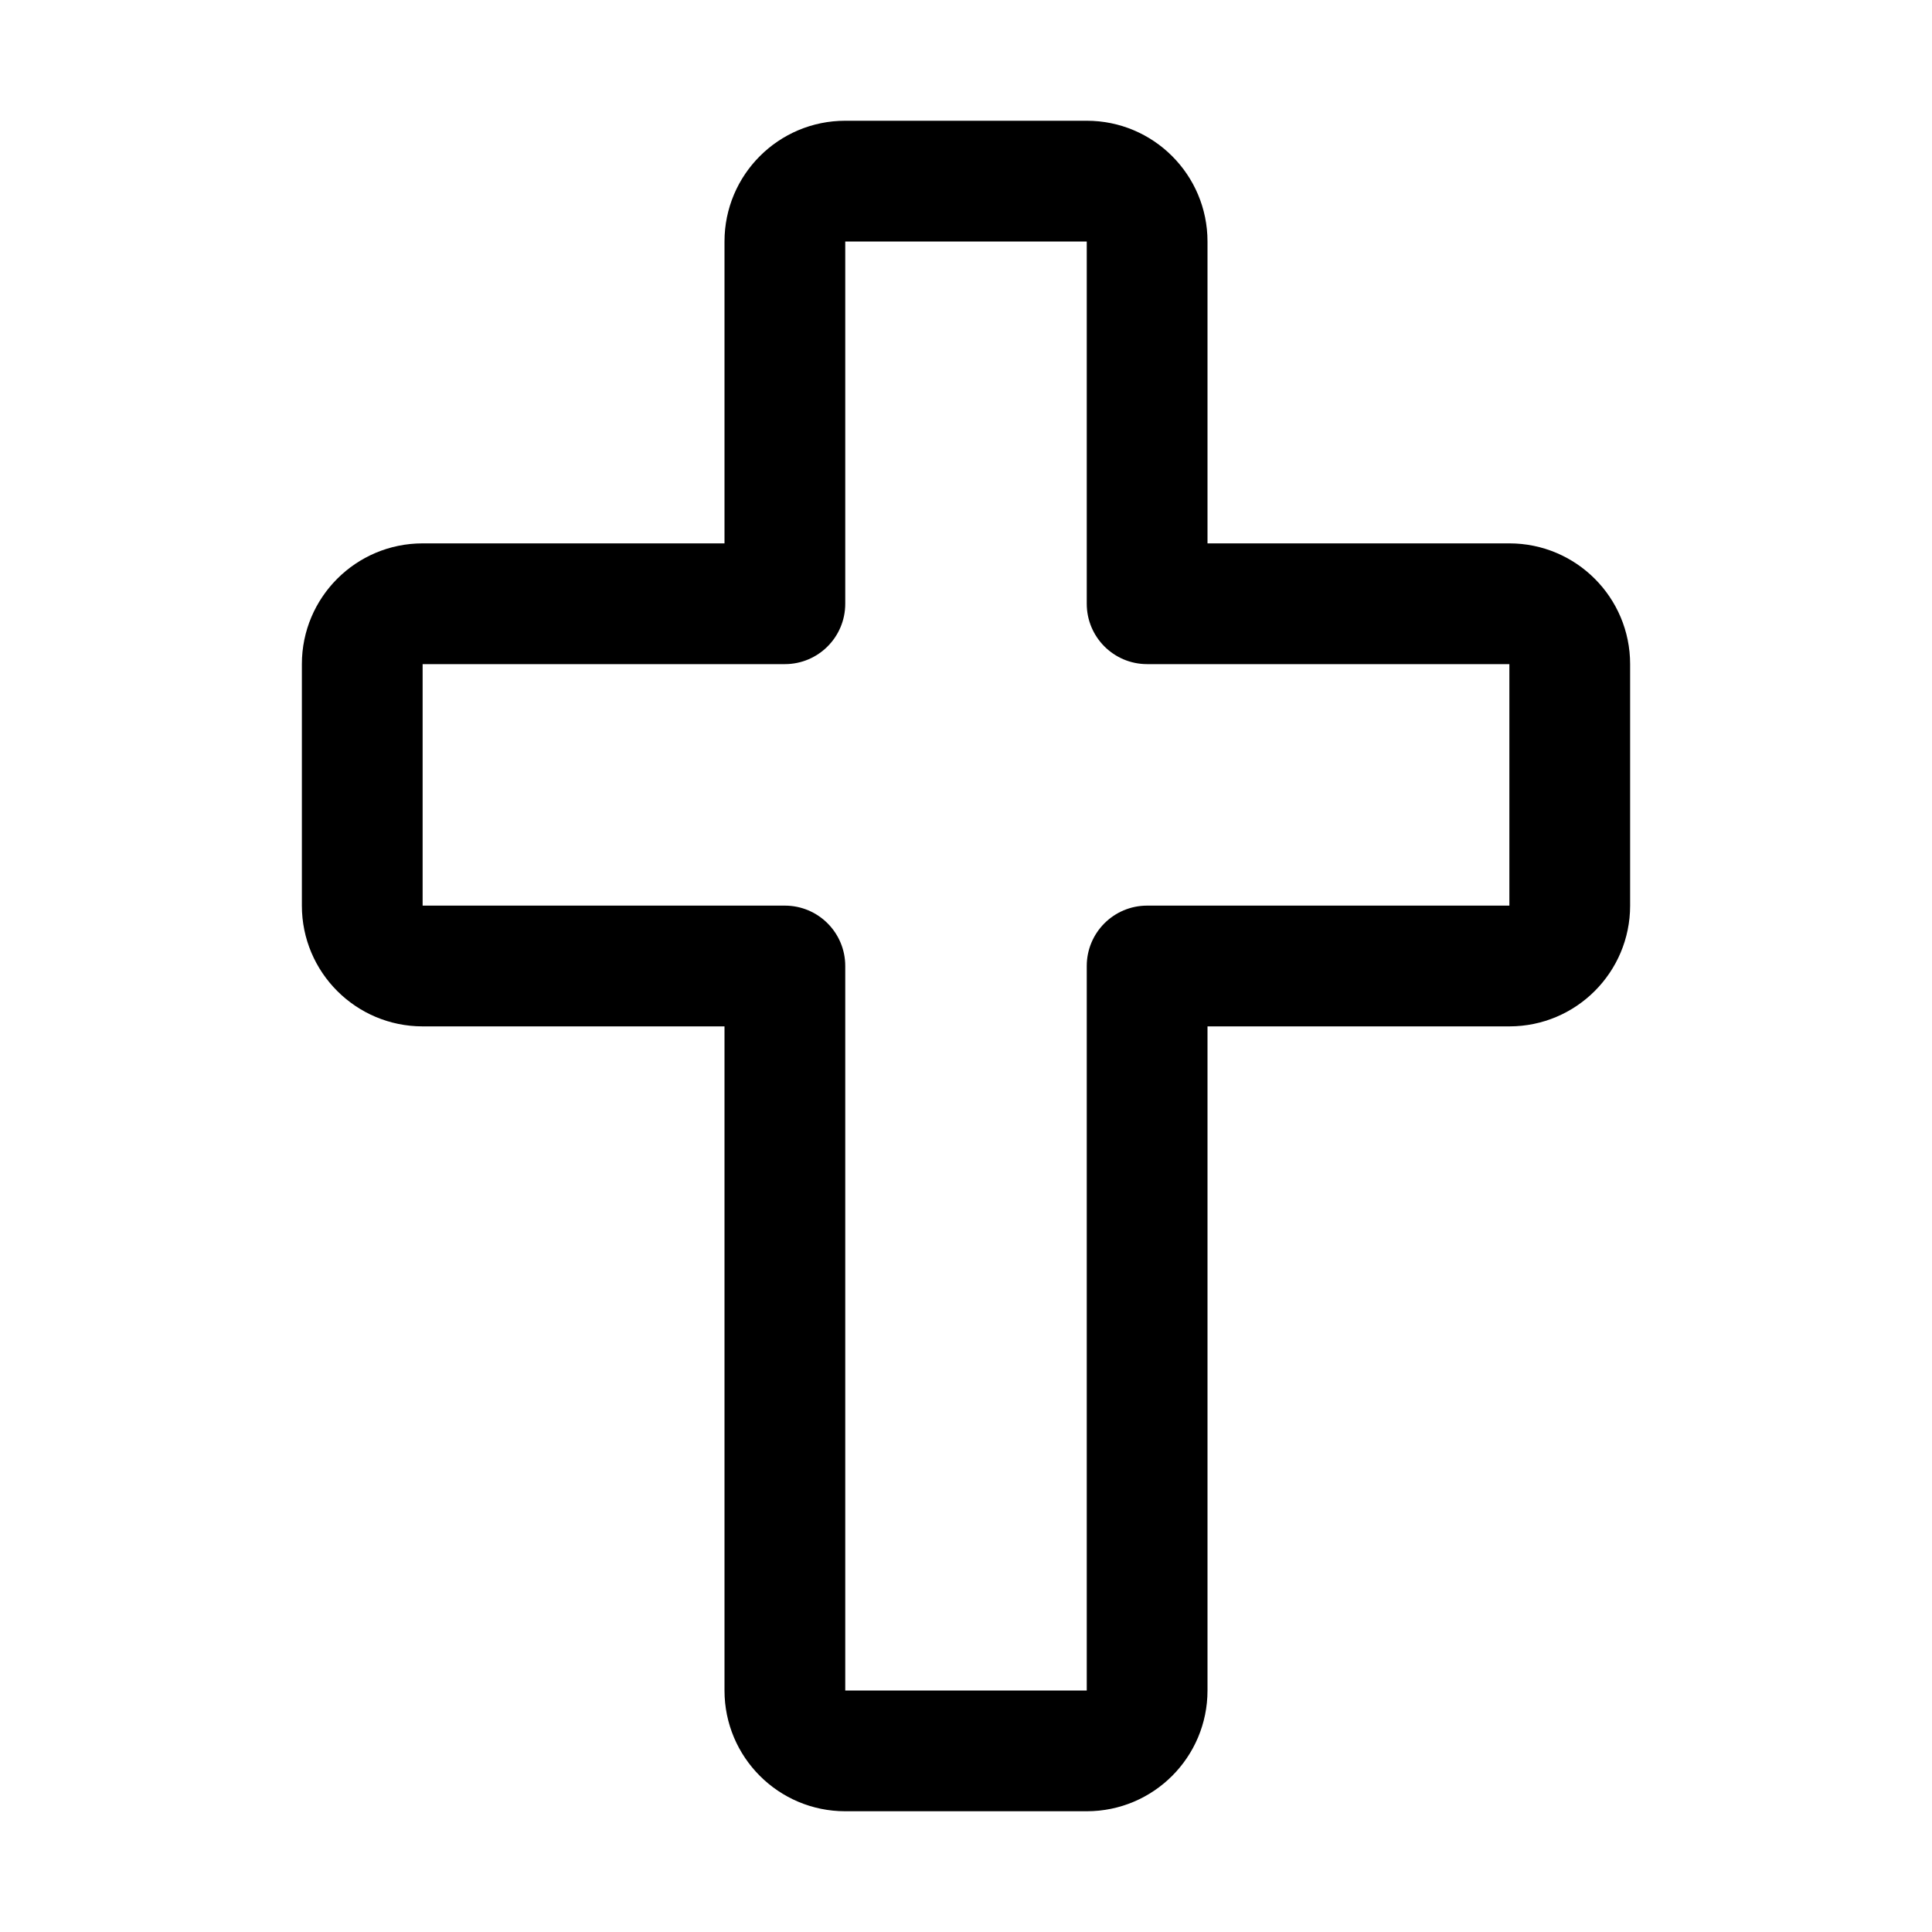
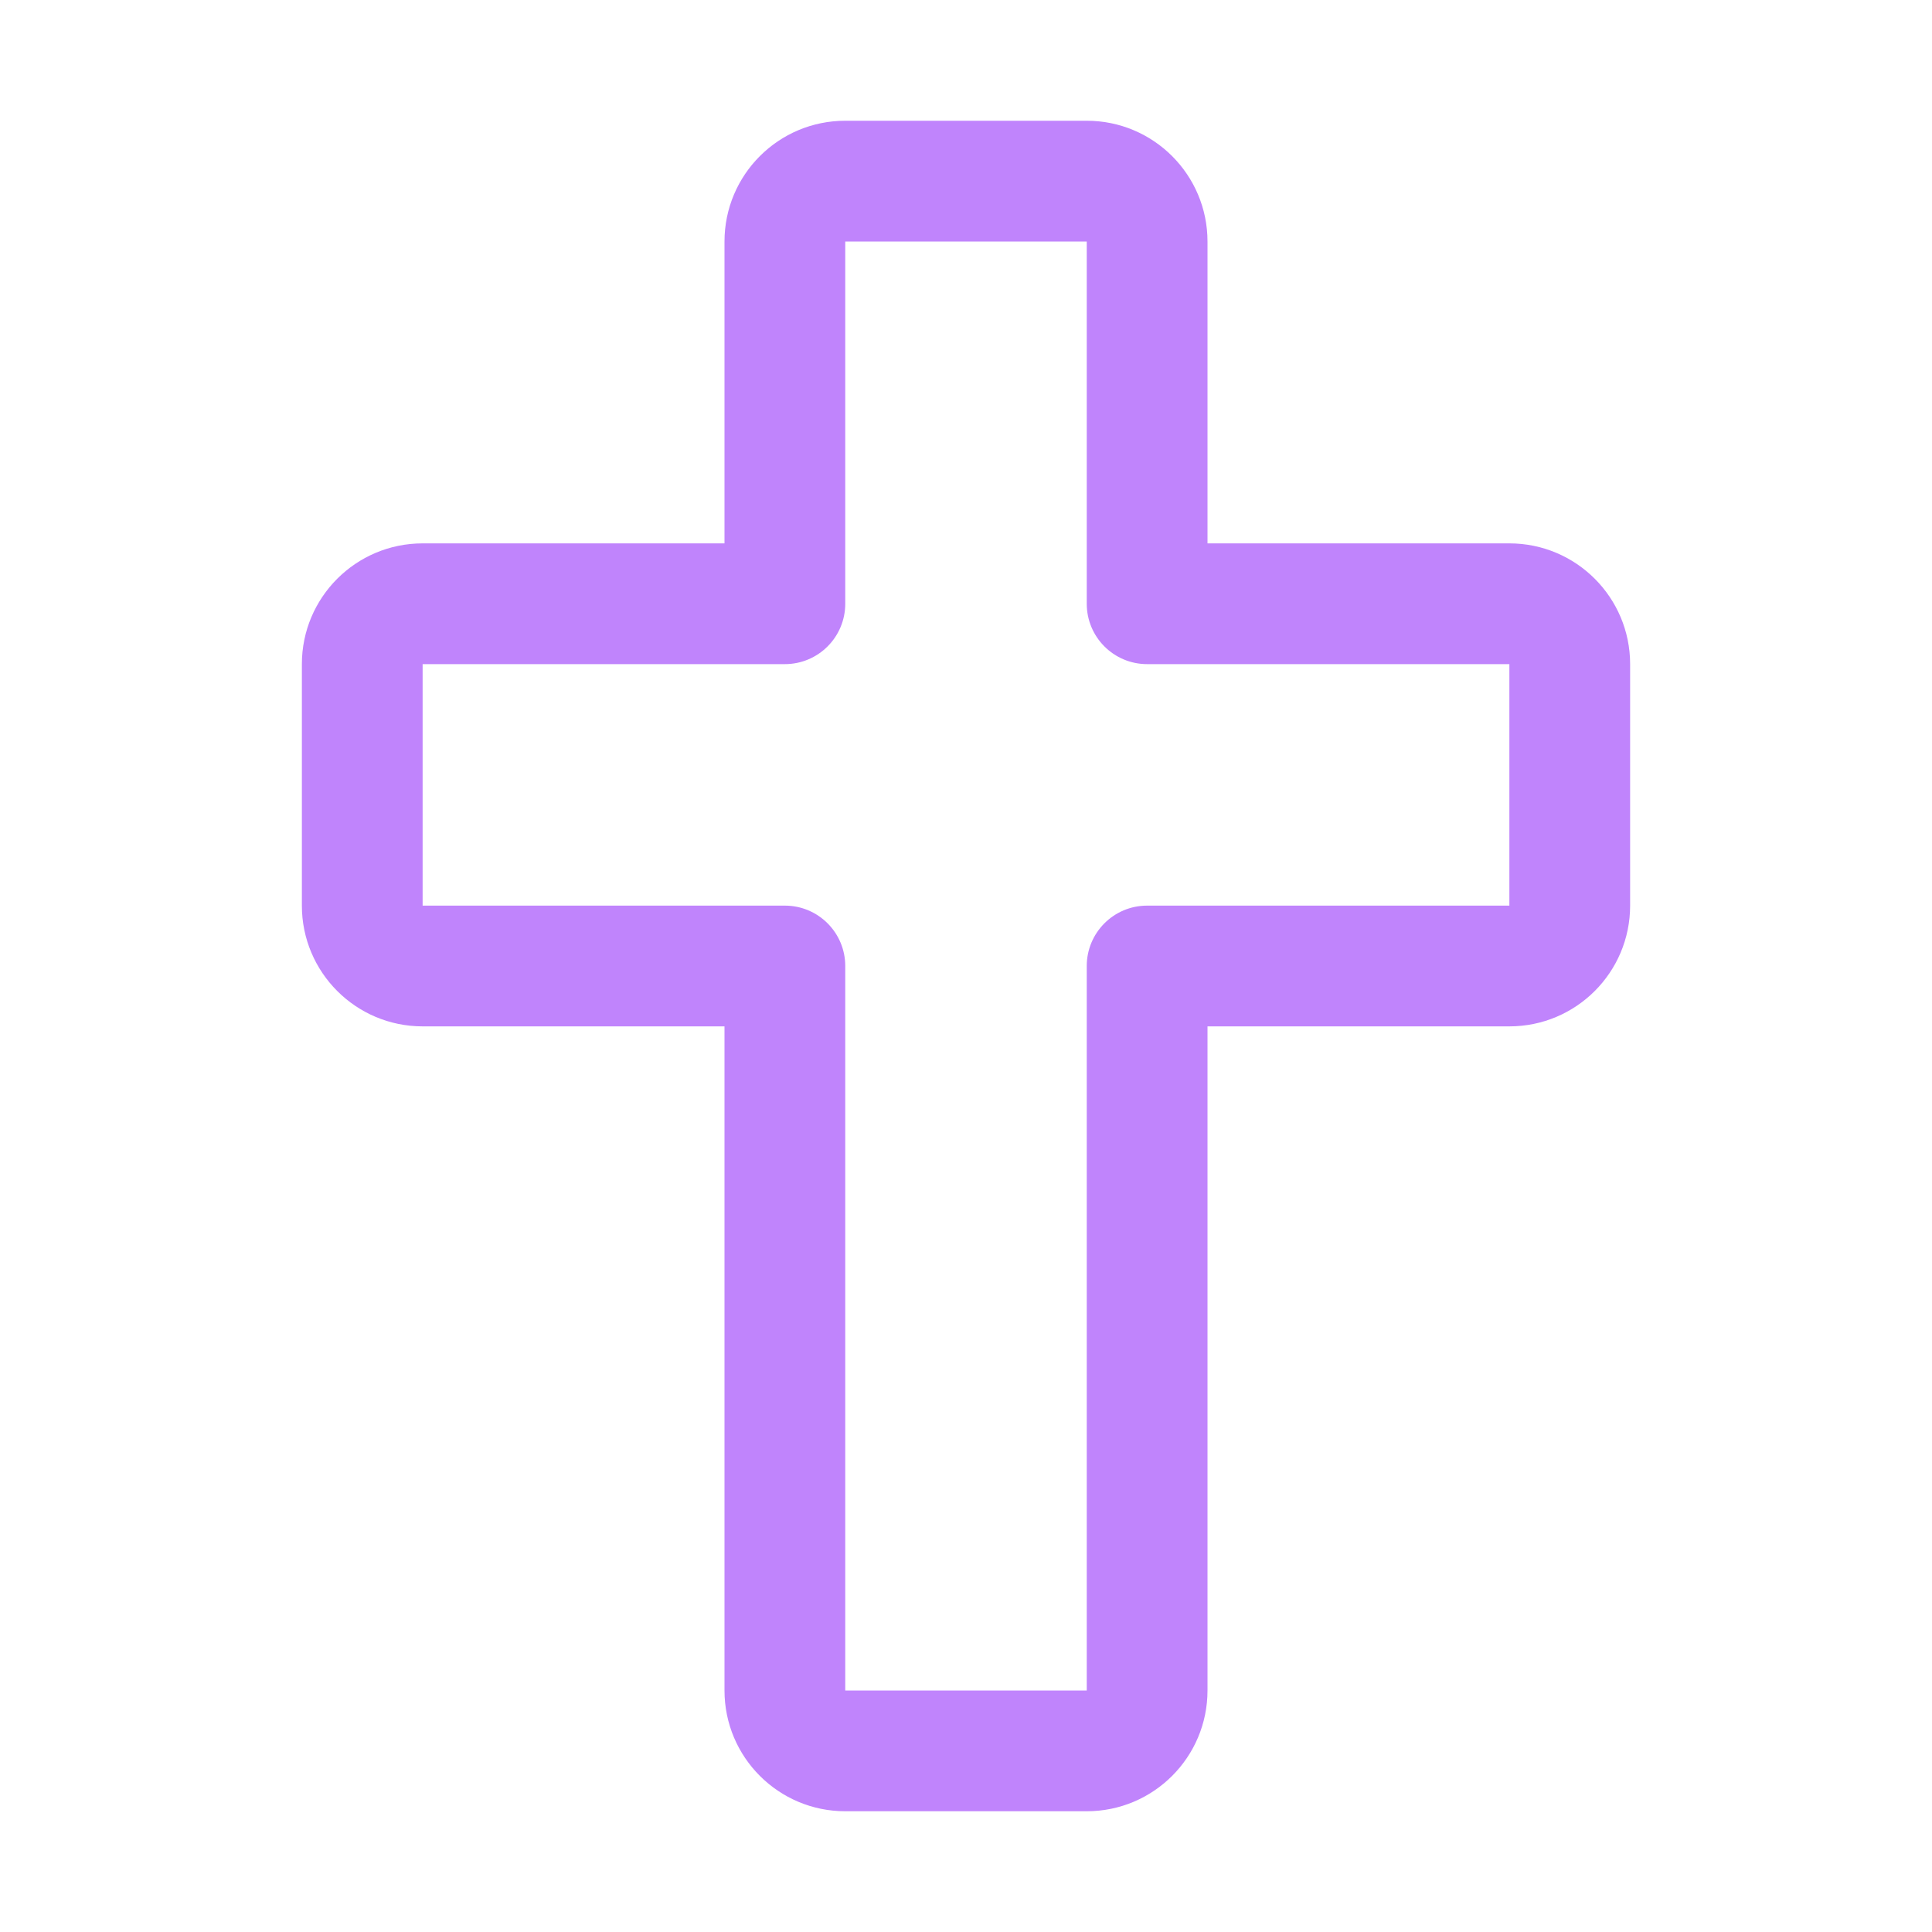
- <svg xmlns="http://www.w3.org/2000/svg" width="32" height="32" fill="#000000" viewBox="0 0 256 256">
+ <svg xmlns="http://www.w3.org/2000/svg" width="32" height="32" fill="#c084fc" viewBox="0 0 256 256">
  <path d="M200,72H160V32a16,16,0,0,0-16-16H112A16,16,0,0,0,96,32V72H56A16,16,0,0,0,40,88v32a16,16,0,0,0,16,16H96v88a16,16,0,0,0,16,16h32a16,16,0,0,0,16-16V136h40a16,16,0,0,0,16-16V88A16,16,0,0,0,200,72Zm0,48H152a8,8,0,0,0-8,8v96H112V128a8,8,0,0,0-8-8H56V88h48a8,8,0,0,0,8-8V32h32V80a8,8,0,0,0,8,8h48Z" />
</svg>
